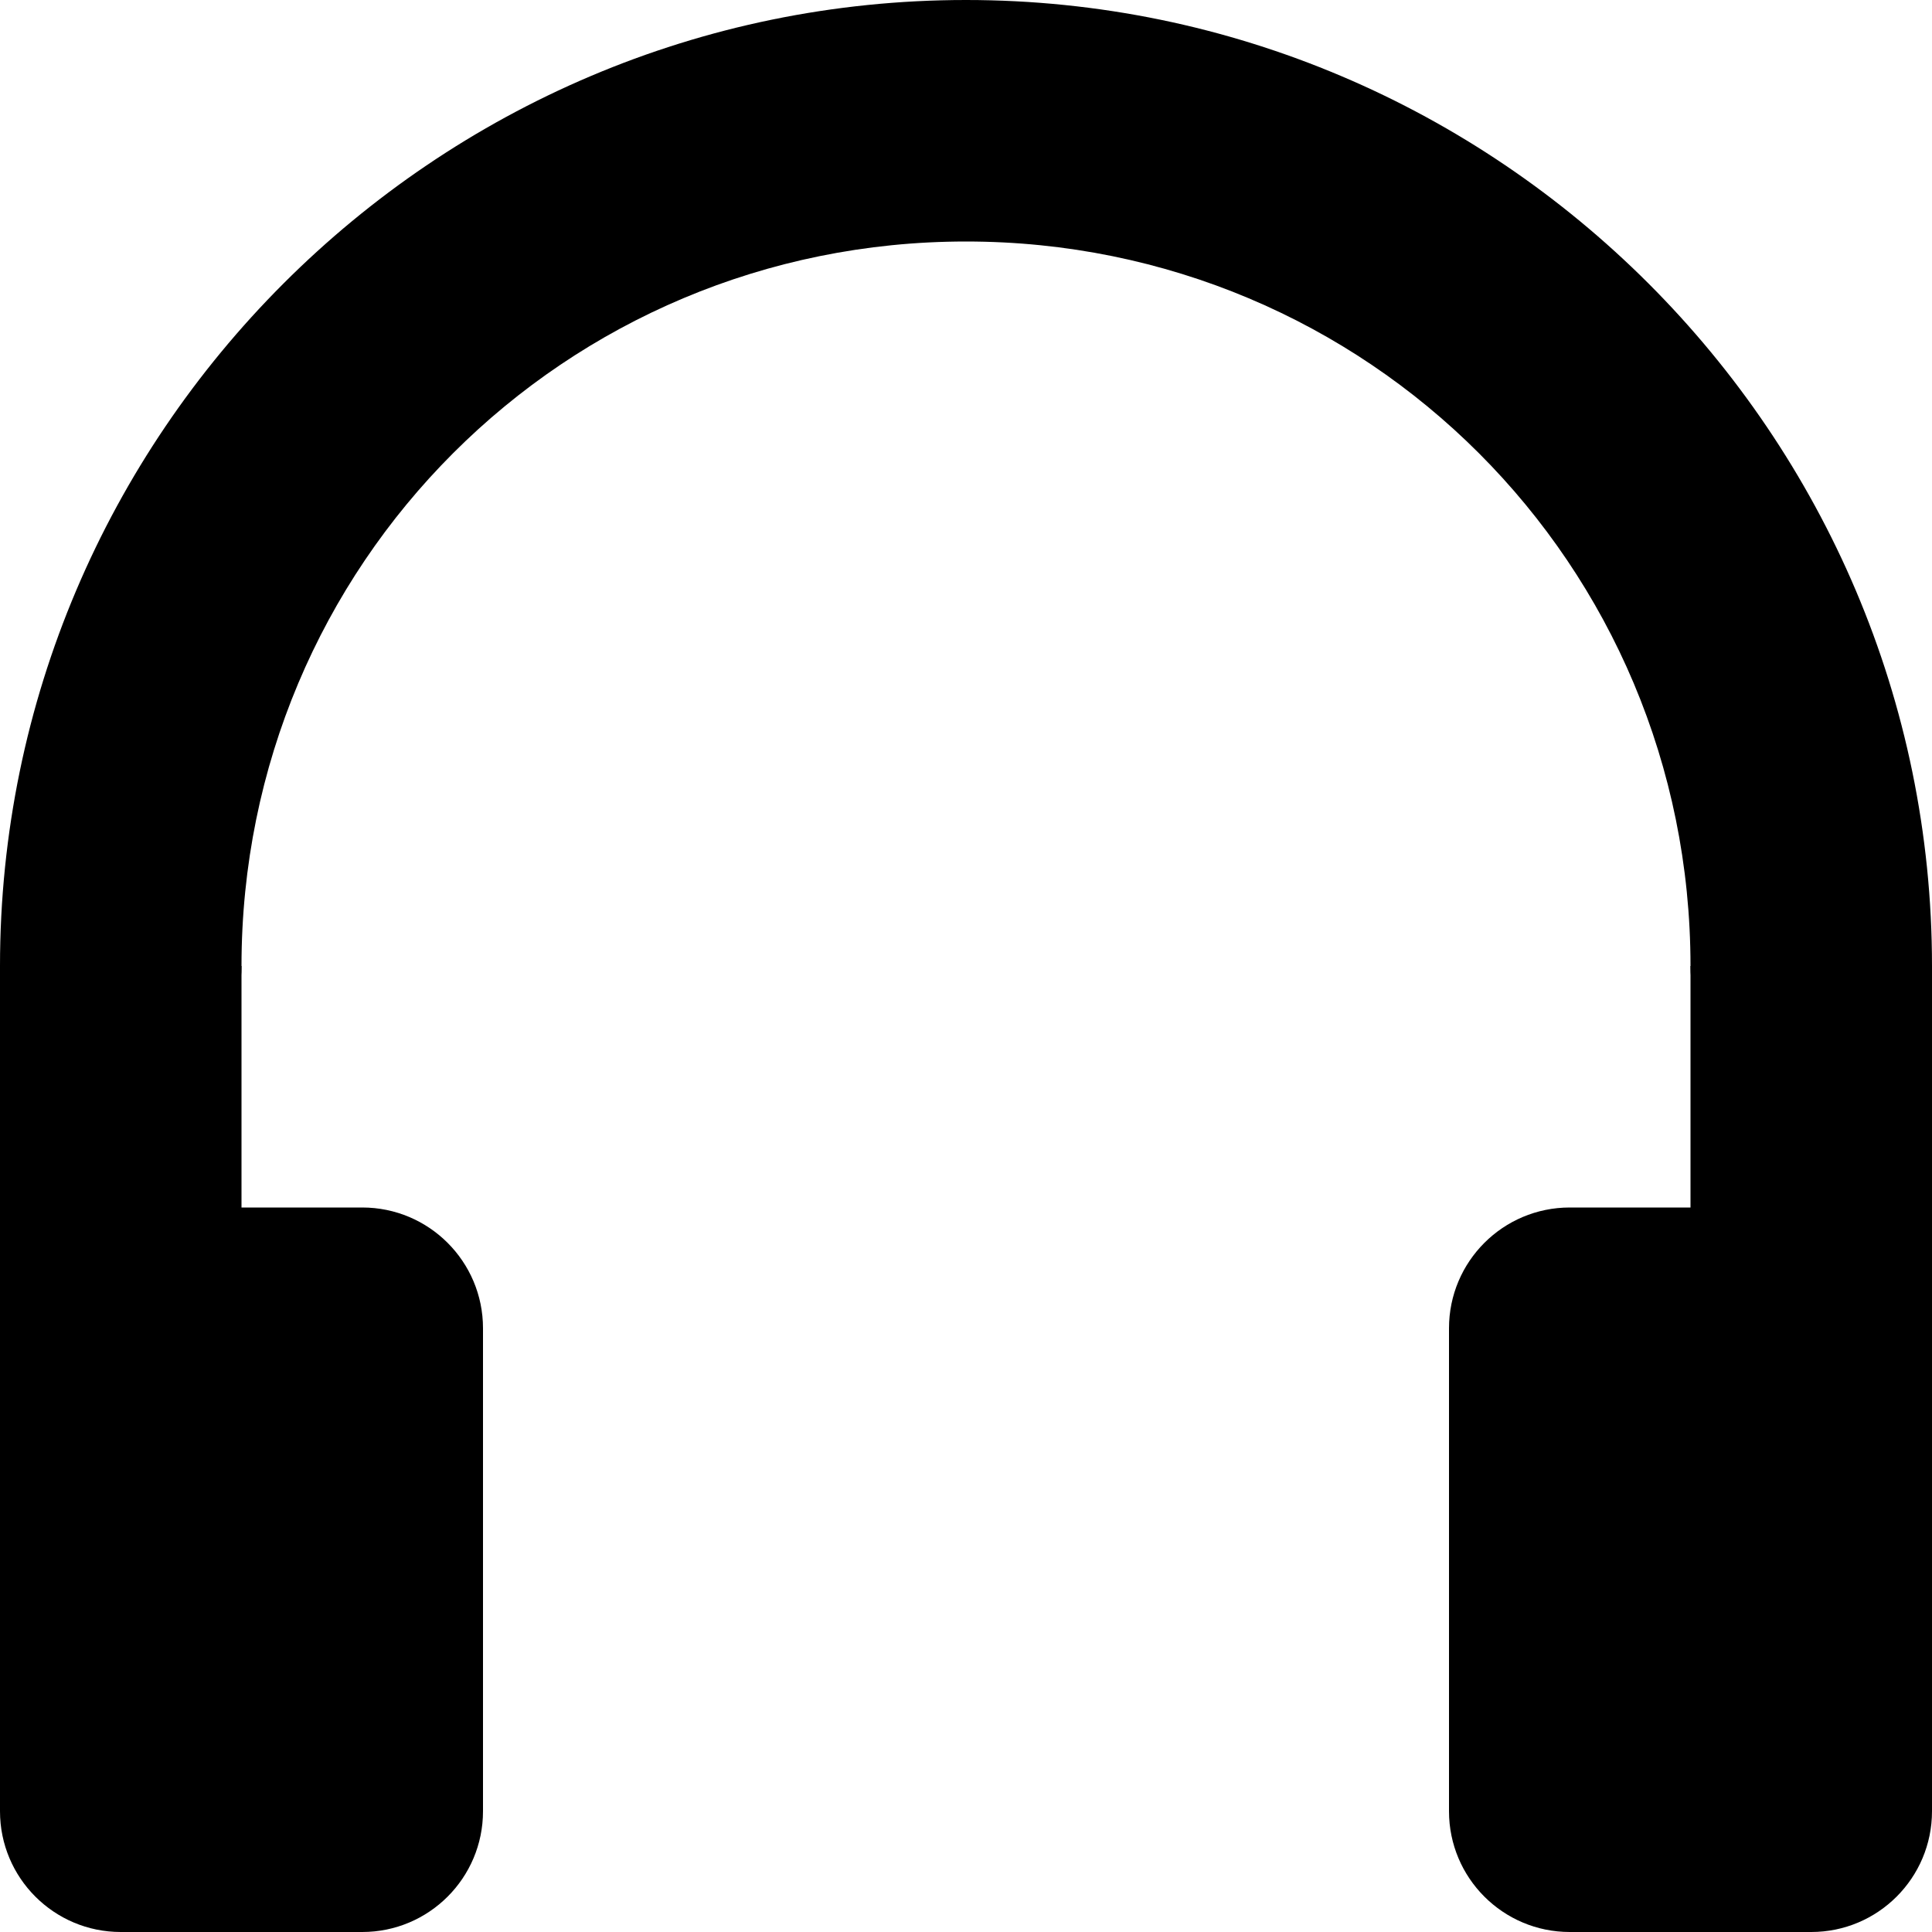
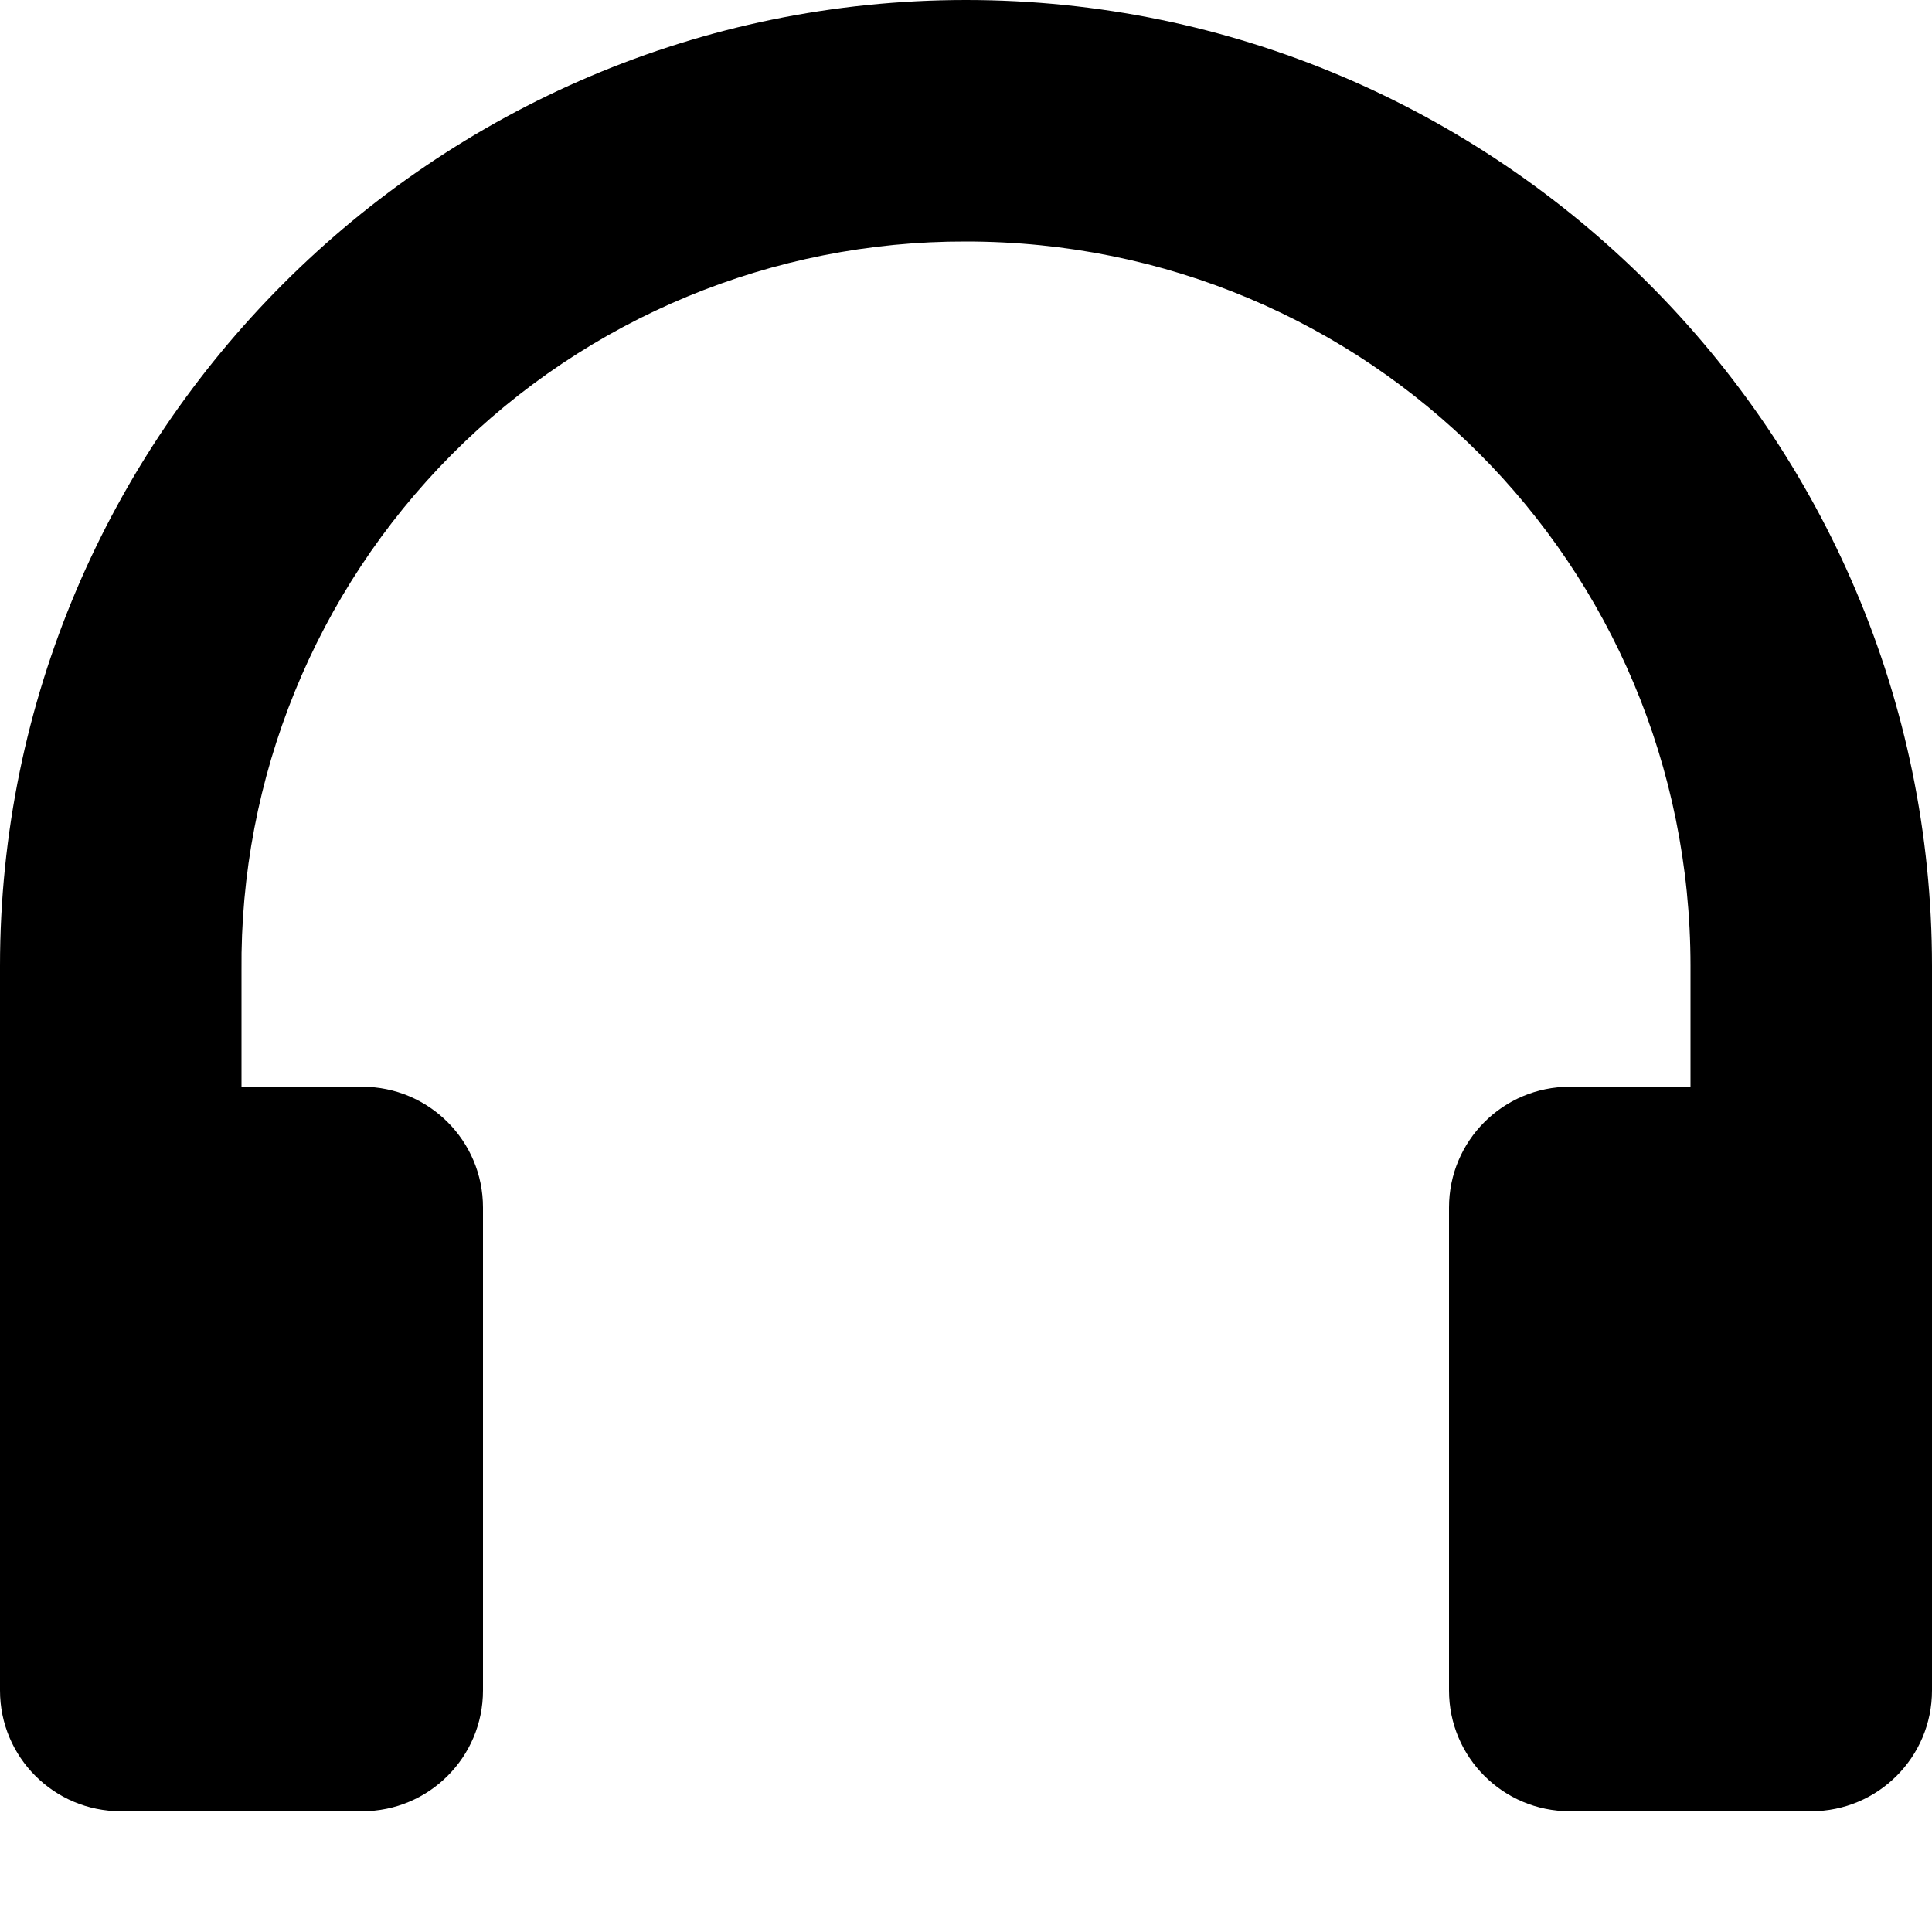
<svg xmlns="http://www.w3.org/2000/svg" width="16" height="16">
-   <path d="M8 0C3.594 0 0 3.594 0 8a1 1 0 1 0 2 0c0-3.326 2.674-6 6-6s6 2.674 6 6a1 1 0 1 0 2 0c0-4.406-3.594-8-8-8z" />
-   <path fill-rule="evenodd" d="M0 8v7a1 1 0 0 0 1 1h2a1 1 0 0 0 1-1v-4a1 1 0 0 0-1-1H2V8zm14 0v2h-1a1 1 0 0 0-1 1v4a1 1 0 0 0 1 1h2a1 1 0 0 0 1-1V8z" />
+   <path d="M8 0C3.594 0 0 3.594 0 8v6a1 1 0 0 0 1 1h2a1 1 0 0 0 1-1v-4a1 1 0 0 0-1-1H2v-.959A5.984 5.984 0 0 1 8 2c3.326 0 6 2.674 6 6v1h-1a1 1 0 0 0-1 1v4a1 1 0 0 0 1 1h2a1 1 0 0 0 1-1V8c0-4.406-3.594-8-8-8z" />
</svg>
